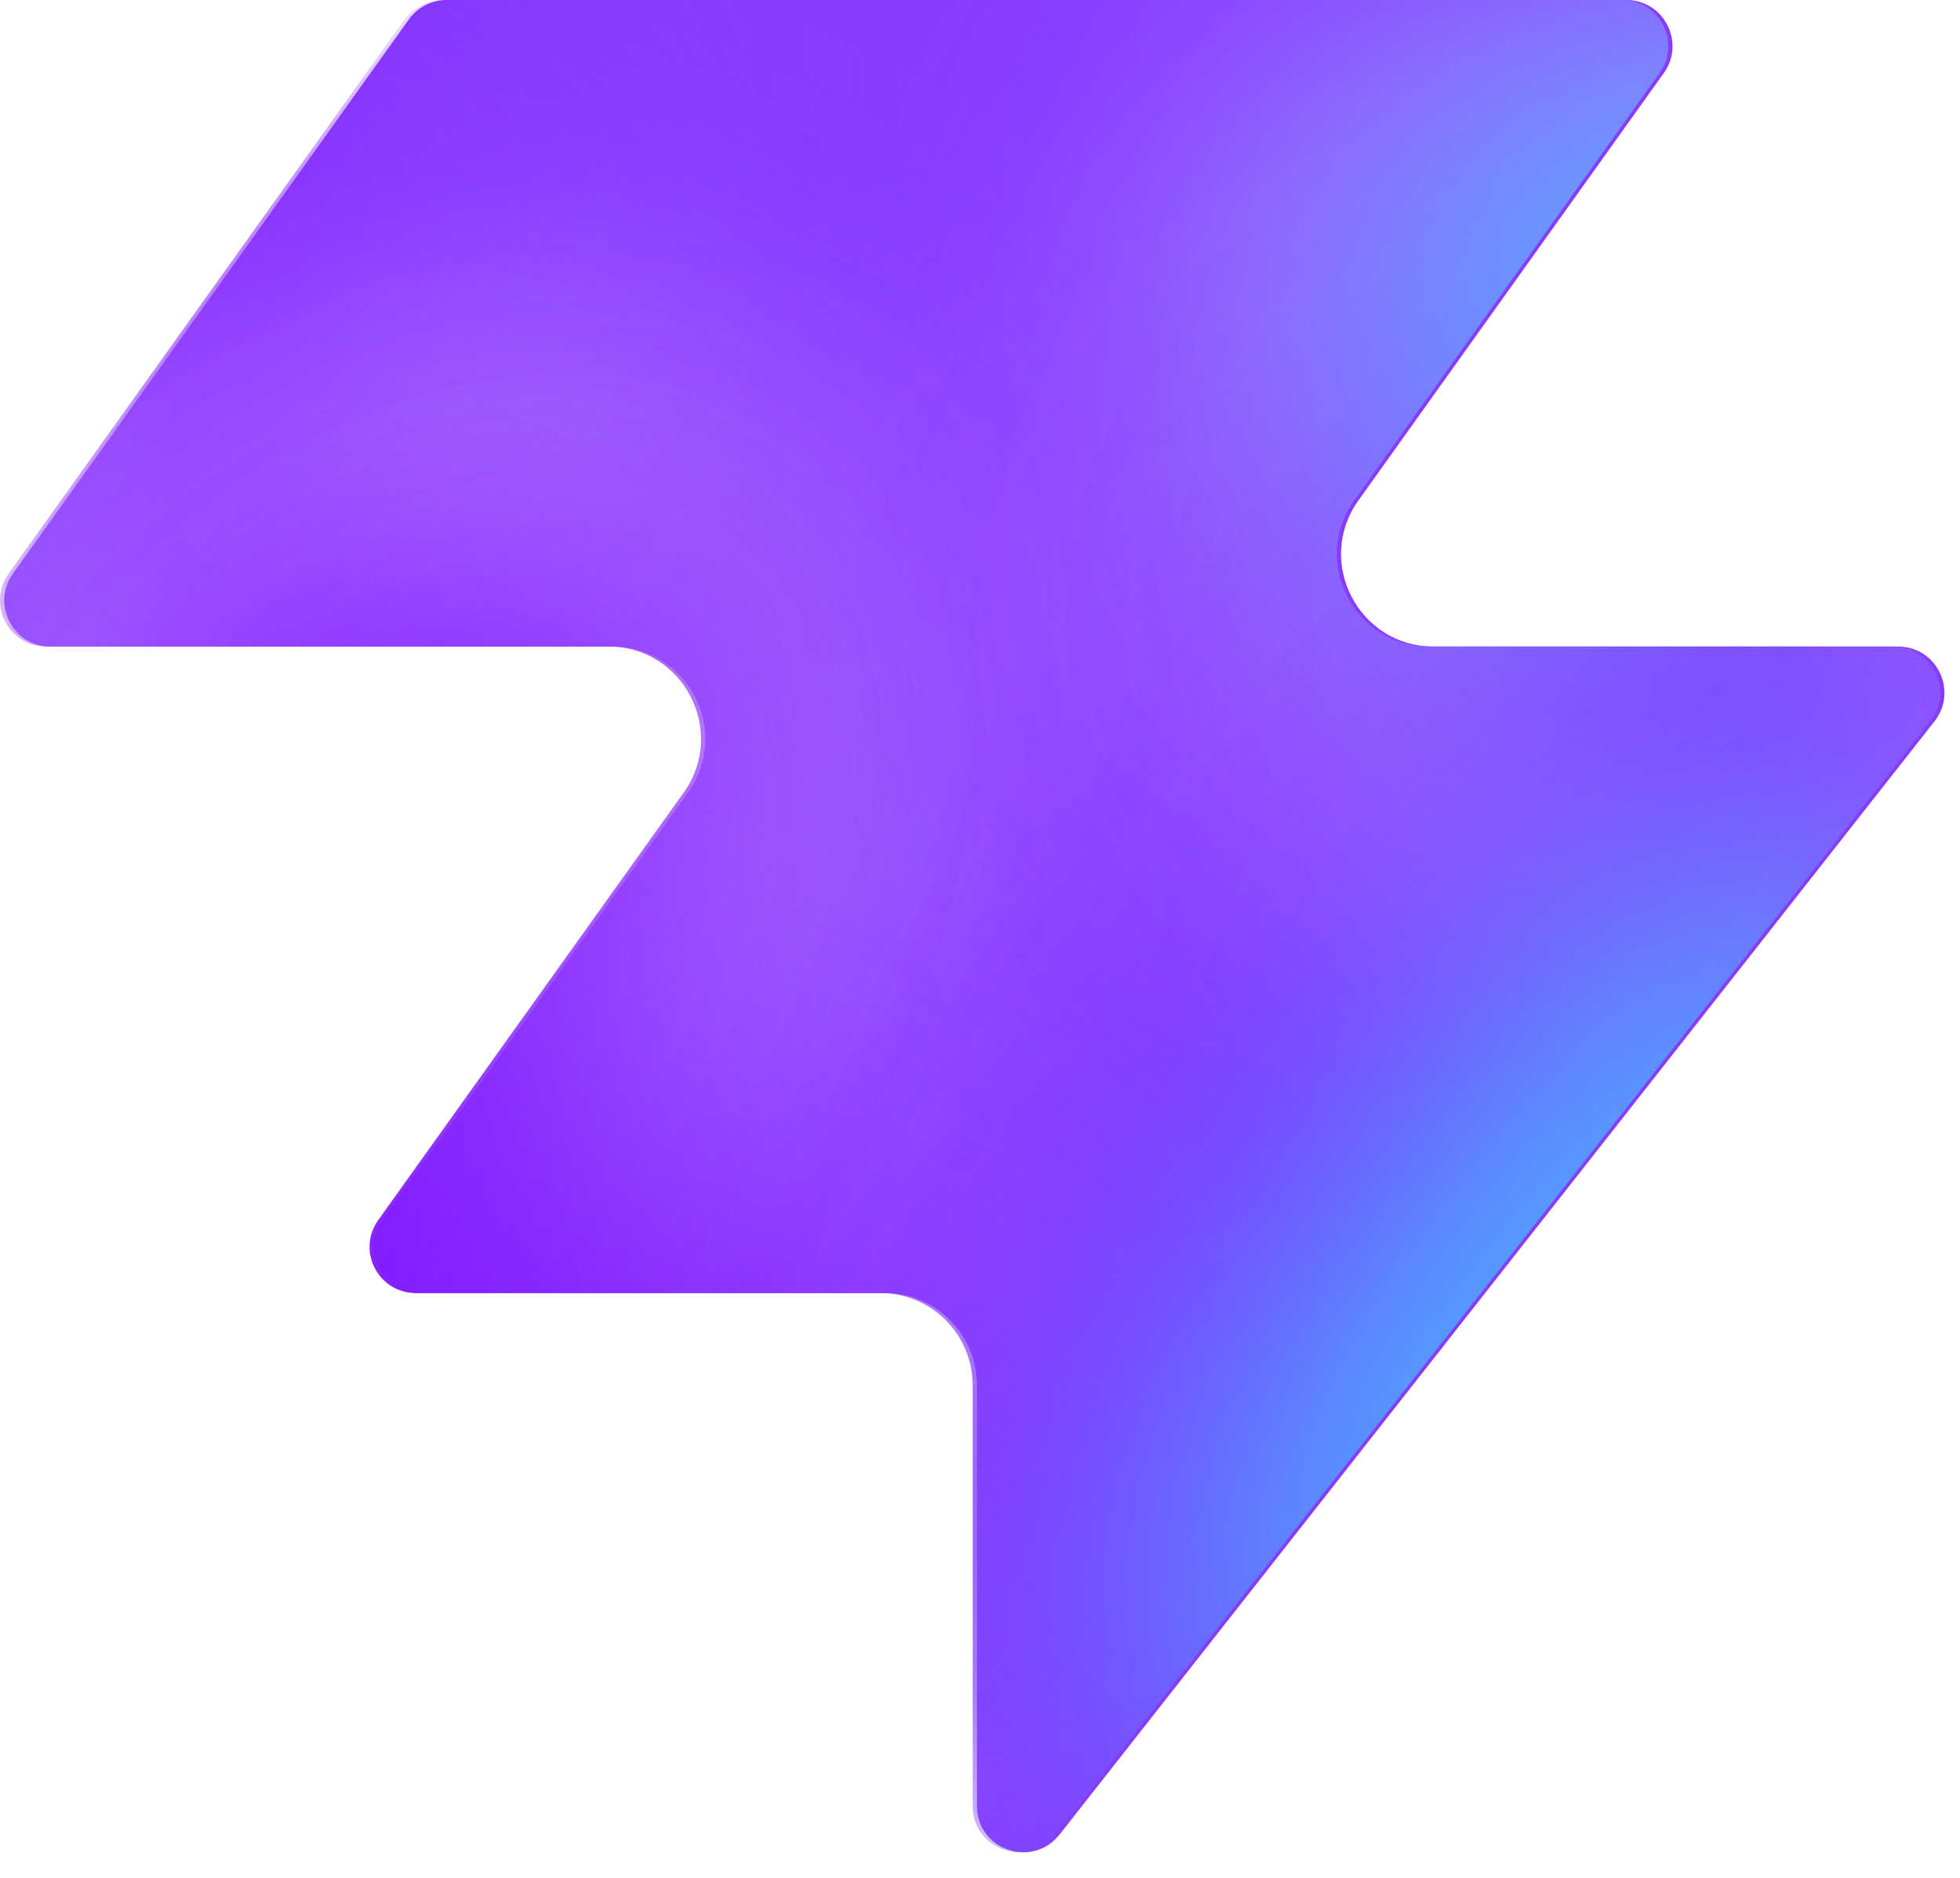
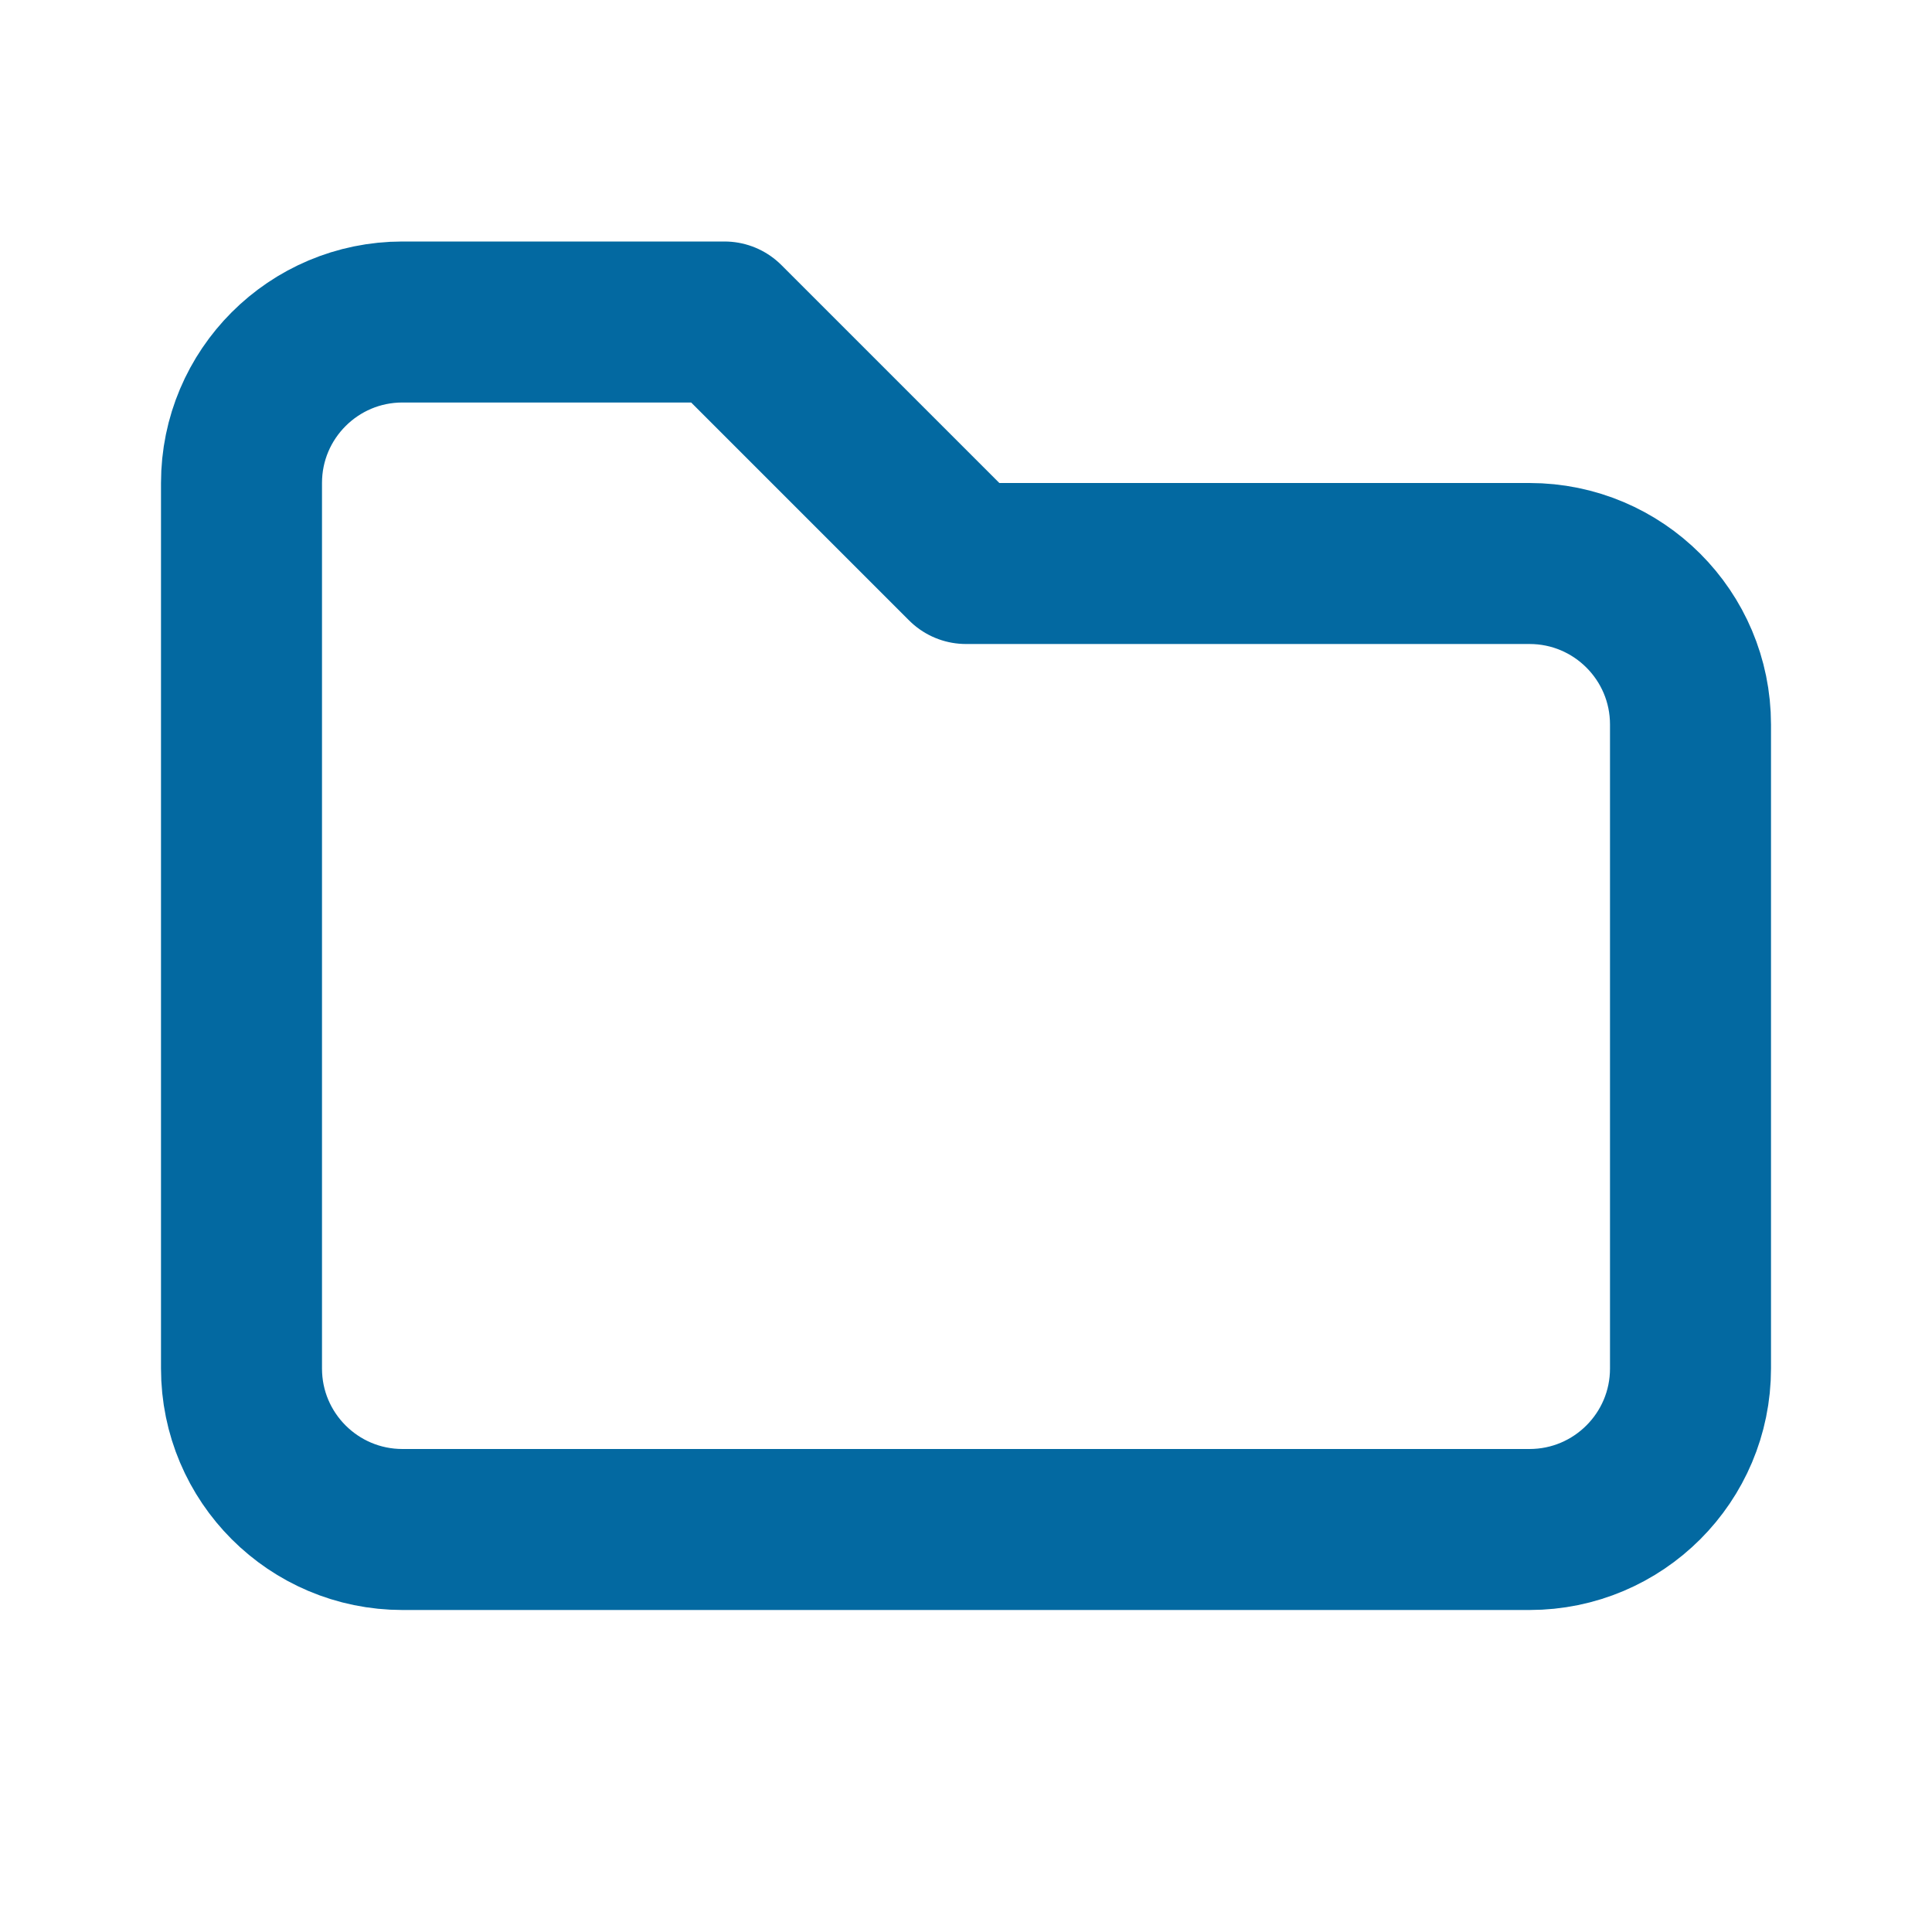
- <svg xmlns="http://www.w3.org/2000/svg" width="48" height="46" fill="none" viewBox="0 0 48 46">
-   <path fill="#863bff" d="M25.946 44.938c-.664.845-2.021.375-2.021-.698V33.937a2.26 2.26 0 0 0-2.262-2.262H10.287c-.92 0-1.456-1.04-.92-1.788l7.48-10.471c1.07-1.497 0-3.578-1.842-3.578H1.237c-.92 0-1.456-1.04-.92-1.788L10.013.474c.214-.297.556-.474.92-.474h28.894c.92 0 1.456 1.04.92 1.788l-7.48 10.471c-1.07 1.498 0 3.579 1.842 3.579h11.377c.943 0 1.473 1.088.89 1.83L25.947 44.94z" style="fill:#863bff;fill:color(display-p3 .525 .23 1);fill-opacity:1" />
-   <mask id="a" width="48" height="46" x="0" y="0" maskUnits="userSpaceOnUse" style="mask-type:alpha">
-     <path fill="#000" d="M25.842 44.938c-.664.844-2.021.375-2.021-.698V33.937a2.26 2.26 0 0 0-2.262-2.262H10.183c-.92 0-1.456-1.04-.92-1.788l7.48-10.471c1.07-1.498 0-3.579-1.842-3.579H1.133c-.92 0-1.456-1.04-.92-1.787L9.91.473c.214-.297.556-.474.92-.474h28.894c.92 0 1.456 1.04.92 1.788l-7.48 10.471c-1.07 1.498 0 3.578 1.842 3.578h11.377c.943 0 1.473 1.088.89 1.832L25.843 44.94z" style="fill:#000;fill-opacity:1" />
-   </mask>
-   <g mask="url(#a)">
-     <g filter="url(#b)">
-       <ellipse cx="5.508" cy="14.704" fill="#ede6ff" rx="5.508" ry="14.704" style="fill:#ede6ff;fill:color(display-p3 .927 .903 1);fill-opacity:1" transform="matrix(.00324 1 1 -.00324 -4.47 31.516)" />
-     </g>
-     <g filter="url(#c)">
-       <ellipse cx="10.399" cy="29.851" fill="#ede6ff" rx="10.399" ry="29.851" style="fill:#ede6ff;fill:color(display-p3 .927 .903 1);fill-opacity:1" transform="matrix(.00324 1 1 -.00324 -39.328 7.883)" />
-     </g>
-     <g filter="url(#d)">
-       <ellipse cx="5.508" cy="30.487" fill="#7e14ff" rx="5.508" ry="30.487" style="fill:#7e14ff;fill:color(display-p3 .492 .077 1);fill-opacity:1" transform="rotate(89.814 -25.913 -14.639)scale(1 -1)" />
-     </g>
-     <g filter="url(#e)">
-       <ellipse cx="5.508" cy="30.599" fill="#7e14ff" rx="5.508" ry="30.599" style="fill:#7e14ff;fill:color(display-p3 .492 .077 1);fill-opacity:1" transform="rotate(89.814 -32.644 -3.334)scale(1 -1)" />
-     </g>
-     <g filter="url(#f)">
-       <ellipse cx="5.508" cy="30.599" fill="#7e14ff" rx="5.508" ry="30.599" style="fill:#7e14ff;fill:color(display-p3 .492 .077 1);fill-opacity:1" transform="matrix(.00324 1 1 -.00324 -34.34 30.47)" />
-     </g>
-     <g filter="url(#g)">
-       <ellipse cx="14.072" cy="22.078" fill="#ede6ff" rx="14.072" ry="22.078" style="fill:#ede6ff;fill:color(display-p3 .927 .903 1);fill-opacity:1" transform="rotate(93.35 24.506 48.493)scale(-1 1)" />
-     </g>
-     <g filter="url(#h)">
-       <ellipse cx="3.47" cy="21.501" fill="#7e14ff" rx="3.47" ry="21.501" style="fill:#7e14ff;fill:color(display-p3 .492 .077 1);fill-opacity:1" transform="rotate(89.009 28.708 47.59)scale(-1 1)" />
-     </g>
-     <g filter="url(#i)">
-       <ellipse cx="3.47" cy="21.501" fill="#7e14ff" rx="3.47" ry="21.501" style="fill:#7e14ff;fill:color(display-p3 .492 .077 1);fill-opacity:1" transform="rotate(89.009 28.708 47.59)scale(-1 1)" />
-     </g>
-     <g filter="url(#j)">
-       <ellipse cx=".387" cy="8.972" fill="#7e14ff" rx="4.407" ry="29.108" style="fill:#7e14ff;fill:color(display-p3 .492 .077 1);fill-opacity:1" transform="rotate(39.51 .387 8.972)" />
-     </g>
-     <g filter="url(#k)">
-       <ellipse cx="47.523" cy="-6.092" fill="#7e14ff" rx="4.407" ry="29.108" style="fill:#7e14ff;fill:color(display-p3 .492 .077 1);fill-opacity:1" transform="rotate(37.892 47.523 -6.092)" />
-     </g>
-     <g filter="url(#l)">
-       <ellipse cx="41.412" cy="6.333" fill="#47bfff" rx="5.971" ry="9.665" style="fill:#47bfff;fill:color(display-p3 .28 .748 1);fill-opacity:1" transform="rotate(37.892 41.412 6.333)" />
-     </g>
-     <g filter="url(#m)">
-       <ellipse cx="-1.879" cy="38.332" fill="#7e14ff" rx="4.407" ry="29.108" style="fill:#7e14ff;fill:color(display-p3 .492 .077 1);fill-opacity:1" transform="rotate(37.892 -1.88 38.332)" />
-     </g>
-     <g filter="url(#n)">
-       <ellipse cx="-1.879" cy="38.332" fill="#7e14ff" rx="4.407" ry="29.108" style="fill:#7e14ff;fill:color(display-p3 .492 .077 1);fill-opacity:1" transform="rotate(37.892 -1.88 38.332)" />
-     </g>
-     <g filter="url(#o)">
-       <ellipse cx="35.651" cy="29.907" fill="#7e14ff" rx="4.407" ry="29.108" style="fill:#7e14ff;fill:color(display-p3 .492 .077 1);fill-opacity:1" transform="rotate(37.892 35.651 29.907)" />
-     </g>
-     <g filter="url(#p)">
-       <ellipse cx="38.418" cy="32.4" fill="#47bfff" rx="5.971" ry="15.297" style="fill:#47bfff;fill:color(display-p3 .28 .748 1);fill-opacity:1" transform="rotate(37.892 38.418 32.4)" />
-     </g>
-   </g>
-   <defs>
-     <filter id="b" width="60.045" height="41.654" x="-19.77" y="16.149" color-interpolation-filters="sRGB" filterUnits="userSpaceOnUse">
-       <feFlood flood-opacity="0" result="BackgroundImageFix" />
-       <feBlend in="SourceGraphic" in2="BackgroundImageFix" result="shape" />
-       <feGaussianBlur result="effect1_foregroundBlur_2002_17158" stdDeviation="7.659" />
-     </filter>
-     <filter id="c" width="90.34" height="51.437" x="-54.613" y="-7.533" color-interpolation-filters="sRGB" filterUnits="userSpaceOnUse">
-       <feFlood flood-opacity="0" result="BackgroundImageFix" />
-       <feBlend in="SourceGraphic" in2="BackgroundImageFix" result="shape" />
-       <feGaussianBlur result="effect1_foregroundBlur_2002_17158" stdDeviation="7.659" />
-     </filter>
-     <filter id="d" width="79.355" height="29.4" x="-49.64" y="2.03" color-interpolation-filters="sRGB" filterUnits="userSpaceOnUse">
-       <feFlood flood-opacity="0" result="BackgroundImageFix" />
-       <feBlend in="SourceGraphic" in2="BackgroundImageFix" result="shape" />
-       <feGaussianBlur result="effect1_foregroundBlur_2002_17158" stdDeviation="4.596" />
-     </filter>
-     <filter id="e" width="79.579" height="29.4" x="-45.045" y="20.029" color-interpolation-filters="sRGB" filterUnits="userSpaceOnUse">
-       <feFlood flood-opacity="0" result="BackgroundImageFix" />
-       <feBlend in="SourceGraphic" in2="BackgroundImageFix" result="shape" />
-       <feGaussianBlur result="effect1_foregroundBlur_2002_17158" stdDeviation="4.596" />
-     </filter>
-     <filter id="f" width="79.579" height="29.4" x="-43.513" y="21.178" color-interpolation-filters="sRGB" filterUnits="userSpaceOnUse">
-       <feFlood flood-opacity="0" result="BackgroundImageFix" />
-       <feBlend in="SourceGraphic" in2="BackgroundImageFix" result="shape" />
-       <feGaussianBlur result="effect1_foregroundBlur_2002_17158" stdDeviation="4.596" />
-     </filter>
-     <filter id="g" width="74.749" height="58.852" x="15.756" y="-17.901" color-interpolation-filters="sRGB" filterUnits="userSpaceOnUse">
-       <feFlood flood-opacity="0" result="BackgroundImageFix" />
-       <feBlend in="SourceGraphic" in2="BackgroundImageFix" result="shape" />
-       <feGaussianBlur result="effect1_foregroundBlur_2002_17158" stdDeviation="7.659" />
-     </filter>
-     <filter id="h" width="61.377" height="25.362" x="23.548" y="2.284" color-interpolation-filters="sRGB" filterUnits="userSpaceOnUse">
-       <feFlood flood-opacity="0" result="BackgroundImageFix" />
-       <feBlend in="SourceGraphic" in2="BackgroundImageFix" result="shape" />
-       <feGaussianBlur result="effect1_foregroundBlur_2002_17158" stdDeviation="4.596" />
-     </filter>
-     <filter id="i" width="61.377" height="25.362" x="23.548" y="2.284" color-interpolation-filters="sRGB" filterUnits="userSpaceOnUse">
-       <feFlood flood-opacity="0" result="BackgroundImageFix" />
-       <feBlend in="SourceGraphic" in2="BackgroundImageFix" result="shape" />
-       <feGaussianBlur result="effect1_foregroundBlur_2002_17158" stdDeviation="4.596" />
-     </filter>
-     <filter id="j" width="56.045" height="63.649" x="-27.636" y="-22.853" color-interpolation-filters="sRGB" filterUnits="userSpaceOnUse">
-       <feFlood flood-opacity="0" result="BackgroundImageFix" />
-       <feBlend in="SourceGraphic" in2="BackgroundImageFix" result="shape" />
-       <feGaussianBlur result="effect1_foregroundBlur_2002_17158" stdDeviation="4.596" />
-     </filter>
-     <filter id="k" width="54.814" height="64.646" x="20.116" y="-38.415" color-interpolation-filters="sRGB" filterUnits="userSpaceOnUse">
-       <feFlood flood-opacity="0" result="BackgroundImageFix" />
-       <feBlend in="SourceGraphic" in2="BackgroundImageFix" result="shape" />
-       <feGaussianBlur result="effect1_foregroundBlur_2002_17158" stdDeviation="4.596" />
-     </filter>
-     <filter id="l" width="33.541" height="35.313" x="24.641" y="-11.323" color-interpolation-filters="sRGB" filterUnits="userSpaceOnUse">
-       <feFlood flood-opacity="0" result="BackgroundImageFix" />
-       <feBlend in="SourceGraphic" in2="BackgroundImageFix" result="shape" />
-       <feGaussianBlur result="effect1_foregroundBlur_2002_17158" stdDeviation="4.596" />
-     </filter>
-     <filter id="m" width="54.814" height="64.646" x="-29.286" y="6.009" color-interpolation-filters="sRGB" filterUnits="userSpaceOnUse">
-       <feFlood flood-opacity="0" result="BackgroundImageFix" />
-       <feBlend in="SourceGraphic" in2="BackgroundImageFix" result="shape" />
-       <feGaussianBlur result="effect1_foregroundBlur_2002_17158" stdDeviation="4.596" />
-     </filter>
-     <filter id="n" width="54.814" height="64.646" x="-29.286" y="6.009" color-interpolation-filters="sRGB" filterUnits="userSpaceOnUse">
-       <feFlood flood-opacity="0" result="BackgroundImageFix" />
-       <feBlend in="SourceGraphic" in2="BackgroundImageFix" result="shape" />
-       <feGaussianBlur result="effect1_foregroundBlur_2002_17158" stdDeviation="4.596" />
-     </filter>
-     <filter id="o" width="54.814" height="64.646" x="8.244" y="-2.416" color-interpolation-filters="sRGB" filterUnits="userSpaceOnUse">
-       <feFlood flood-opacity="0" result="BackgroundImageFix" />
-       <feBlend in="SourceGraphic" in2="BackgroundImageFix" result="shape" />
-       <feGaussianBlur result="effect1_foregroundBlur_2002_17158" stdDeviation="4.596" />
-     </filter>
-     <filter id="p" width="39.409" height="43.623" x="18.713" y="10.588" color-interpolation-filters="sRGB" filterUnits="userSpaceOnUse">
-       <feFlood flood-opacity="0" result="BackgroundImageFix" />
-       <feBlend in="SourceGraphic" in2="BackgroundImageFix" result="shape" />
-       <feGaussianBlur result="effect1_foregroundBlur_2002_17158" stdDeviation="4.596" />
-     </filter>
-   </defs>
+ <svg xmlns="http://www.w3.org/2000/svg" width="24" height="24" viewBox="0 0 24 24" fill="none" stroke="#0369a1" stroke-width="2" stroke-linecap="round" stroke-linejoin="round">
+   <path d="M5 4h4l3 3h7a2 2 0 0 1 2 2v8a2 2 0 0 1 -2 2h-14a2 2 0 0 1 -2 -2v-11a2 2 0 0 1 2 -2" />
</svg>
